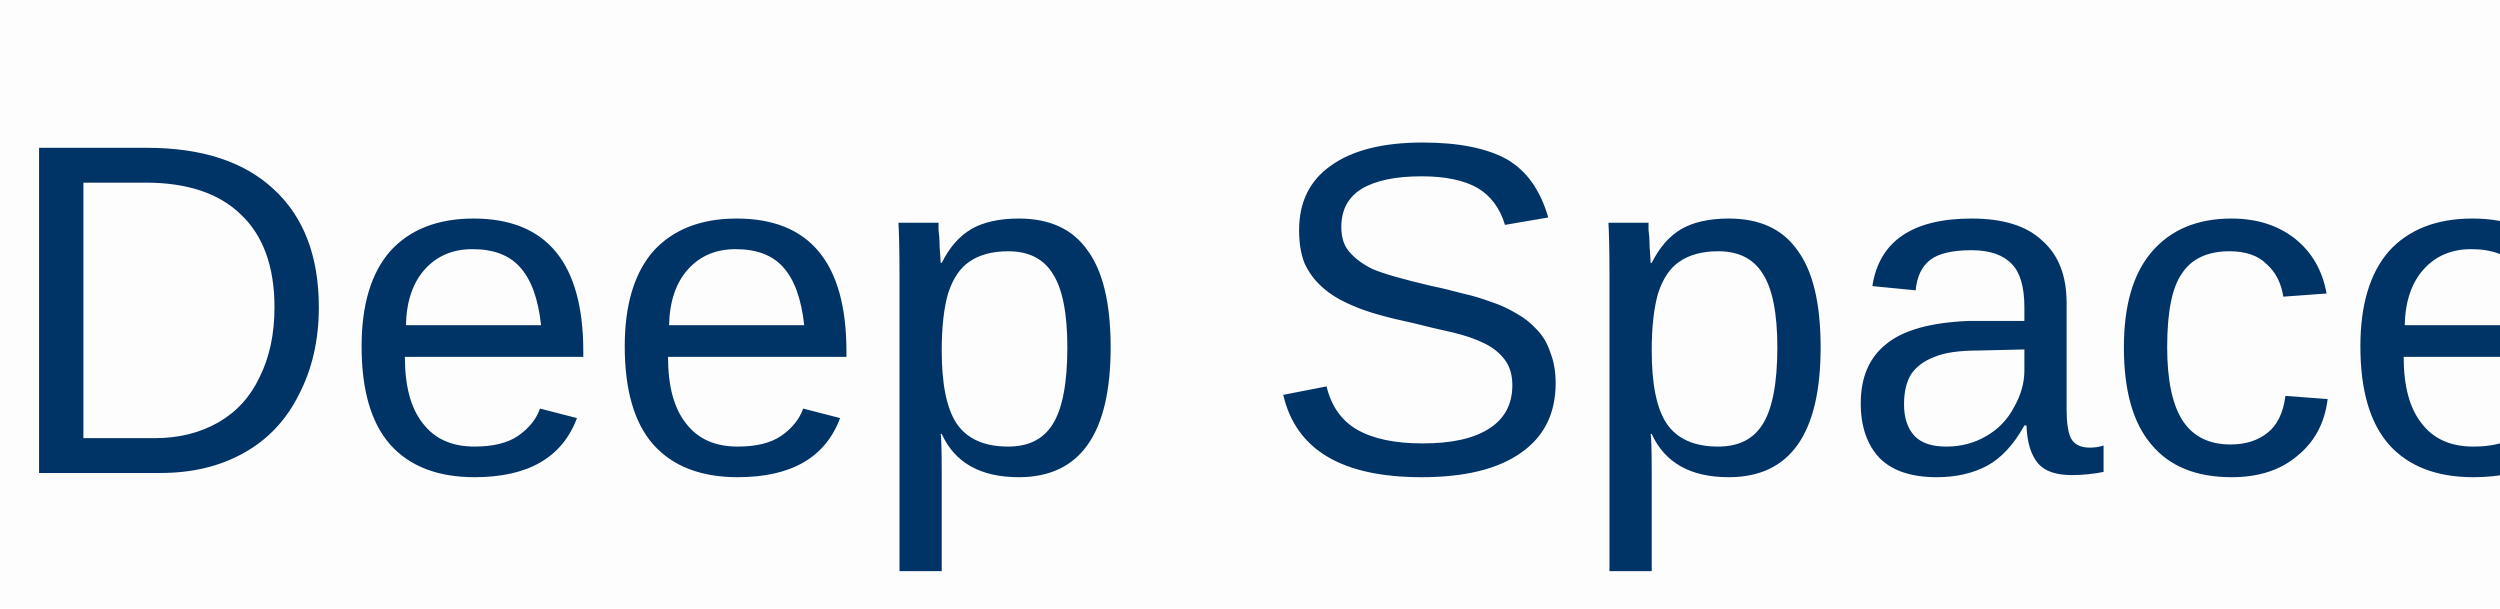
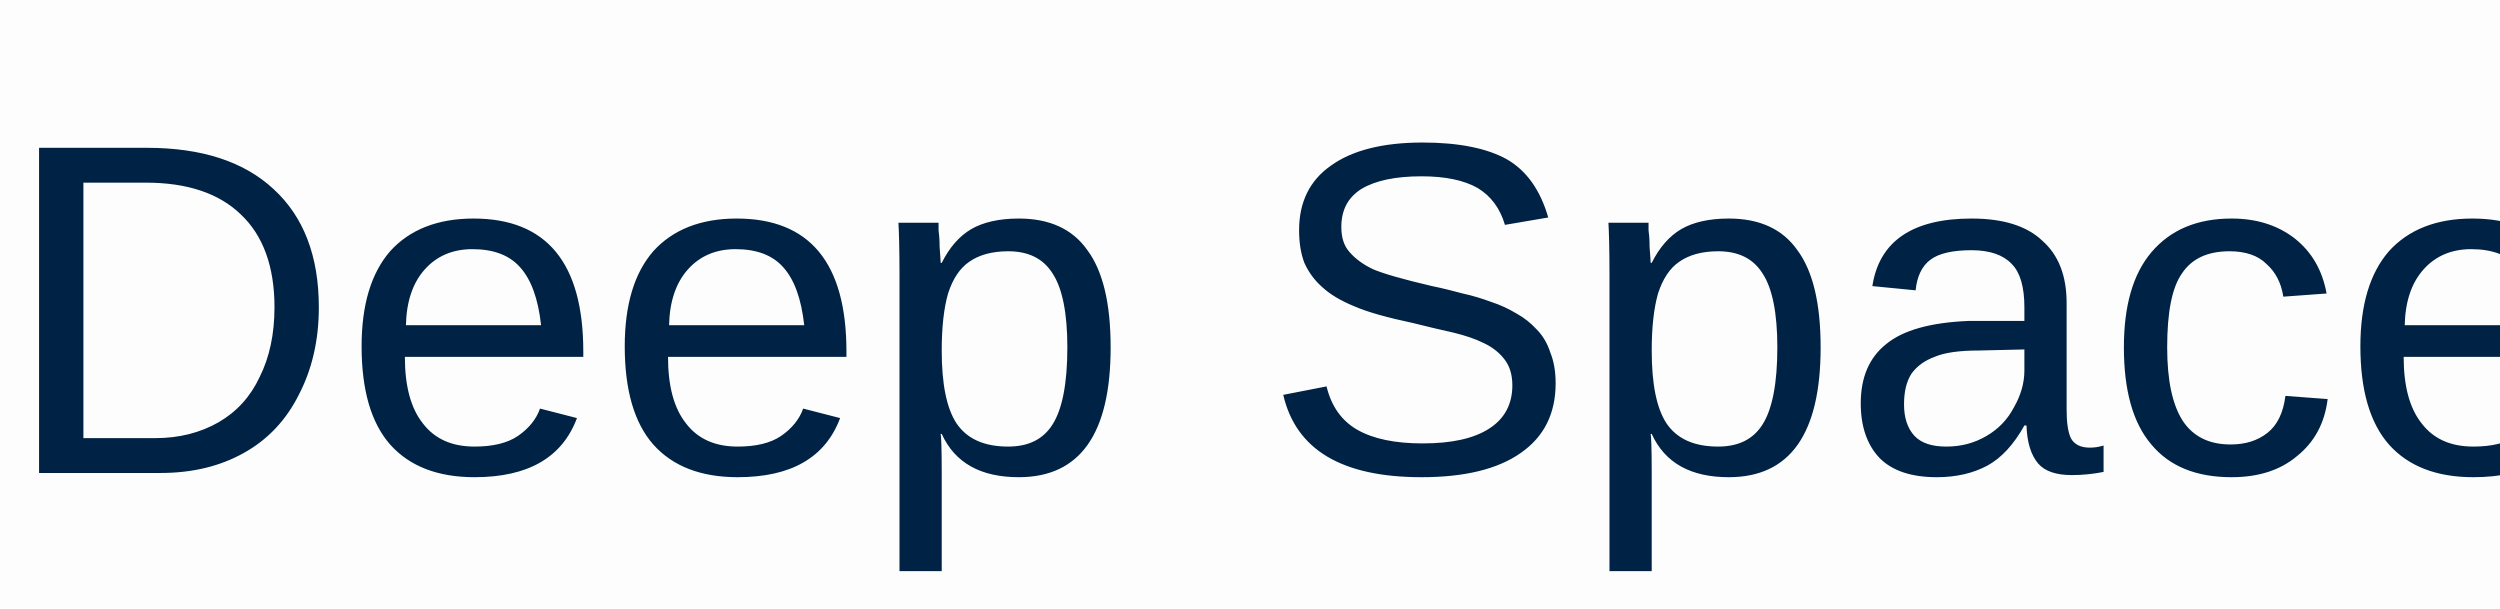
<svg xmlns="http://www.w3.org/2000/svg" width="37" height="9" viewBox="0 0 37 9" fill="none">
  <rect width="37" height="9" fill="#FDFDFD" />
-   <text x="0" y="7" font-family="Arial, sans-serif" font-size="7" fill="#003366">Deep Space Store</text>
+   <text x="0" y="7" font-family="Arial, sans-serif" font-size="7" fill="#002244">Deep Space Store</text>
</svg>
